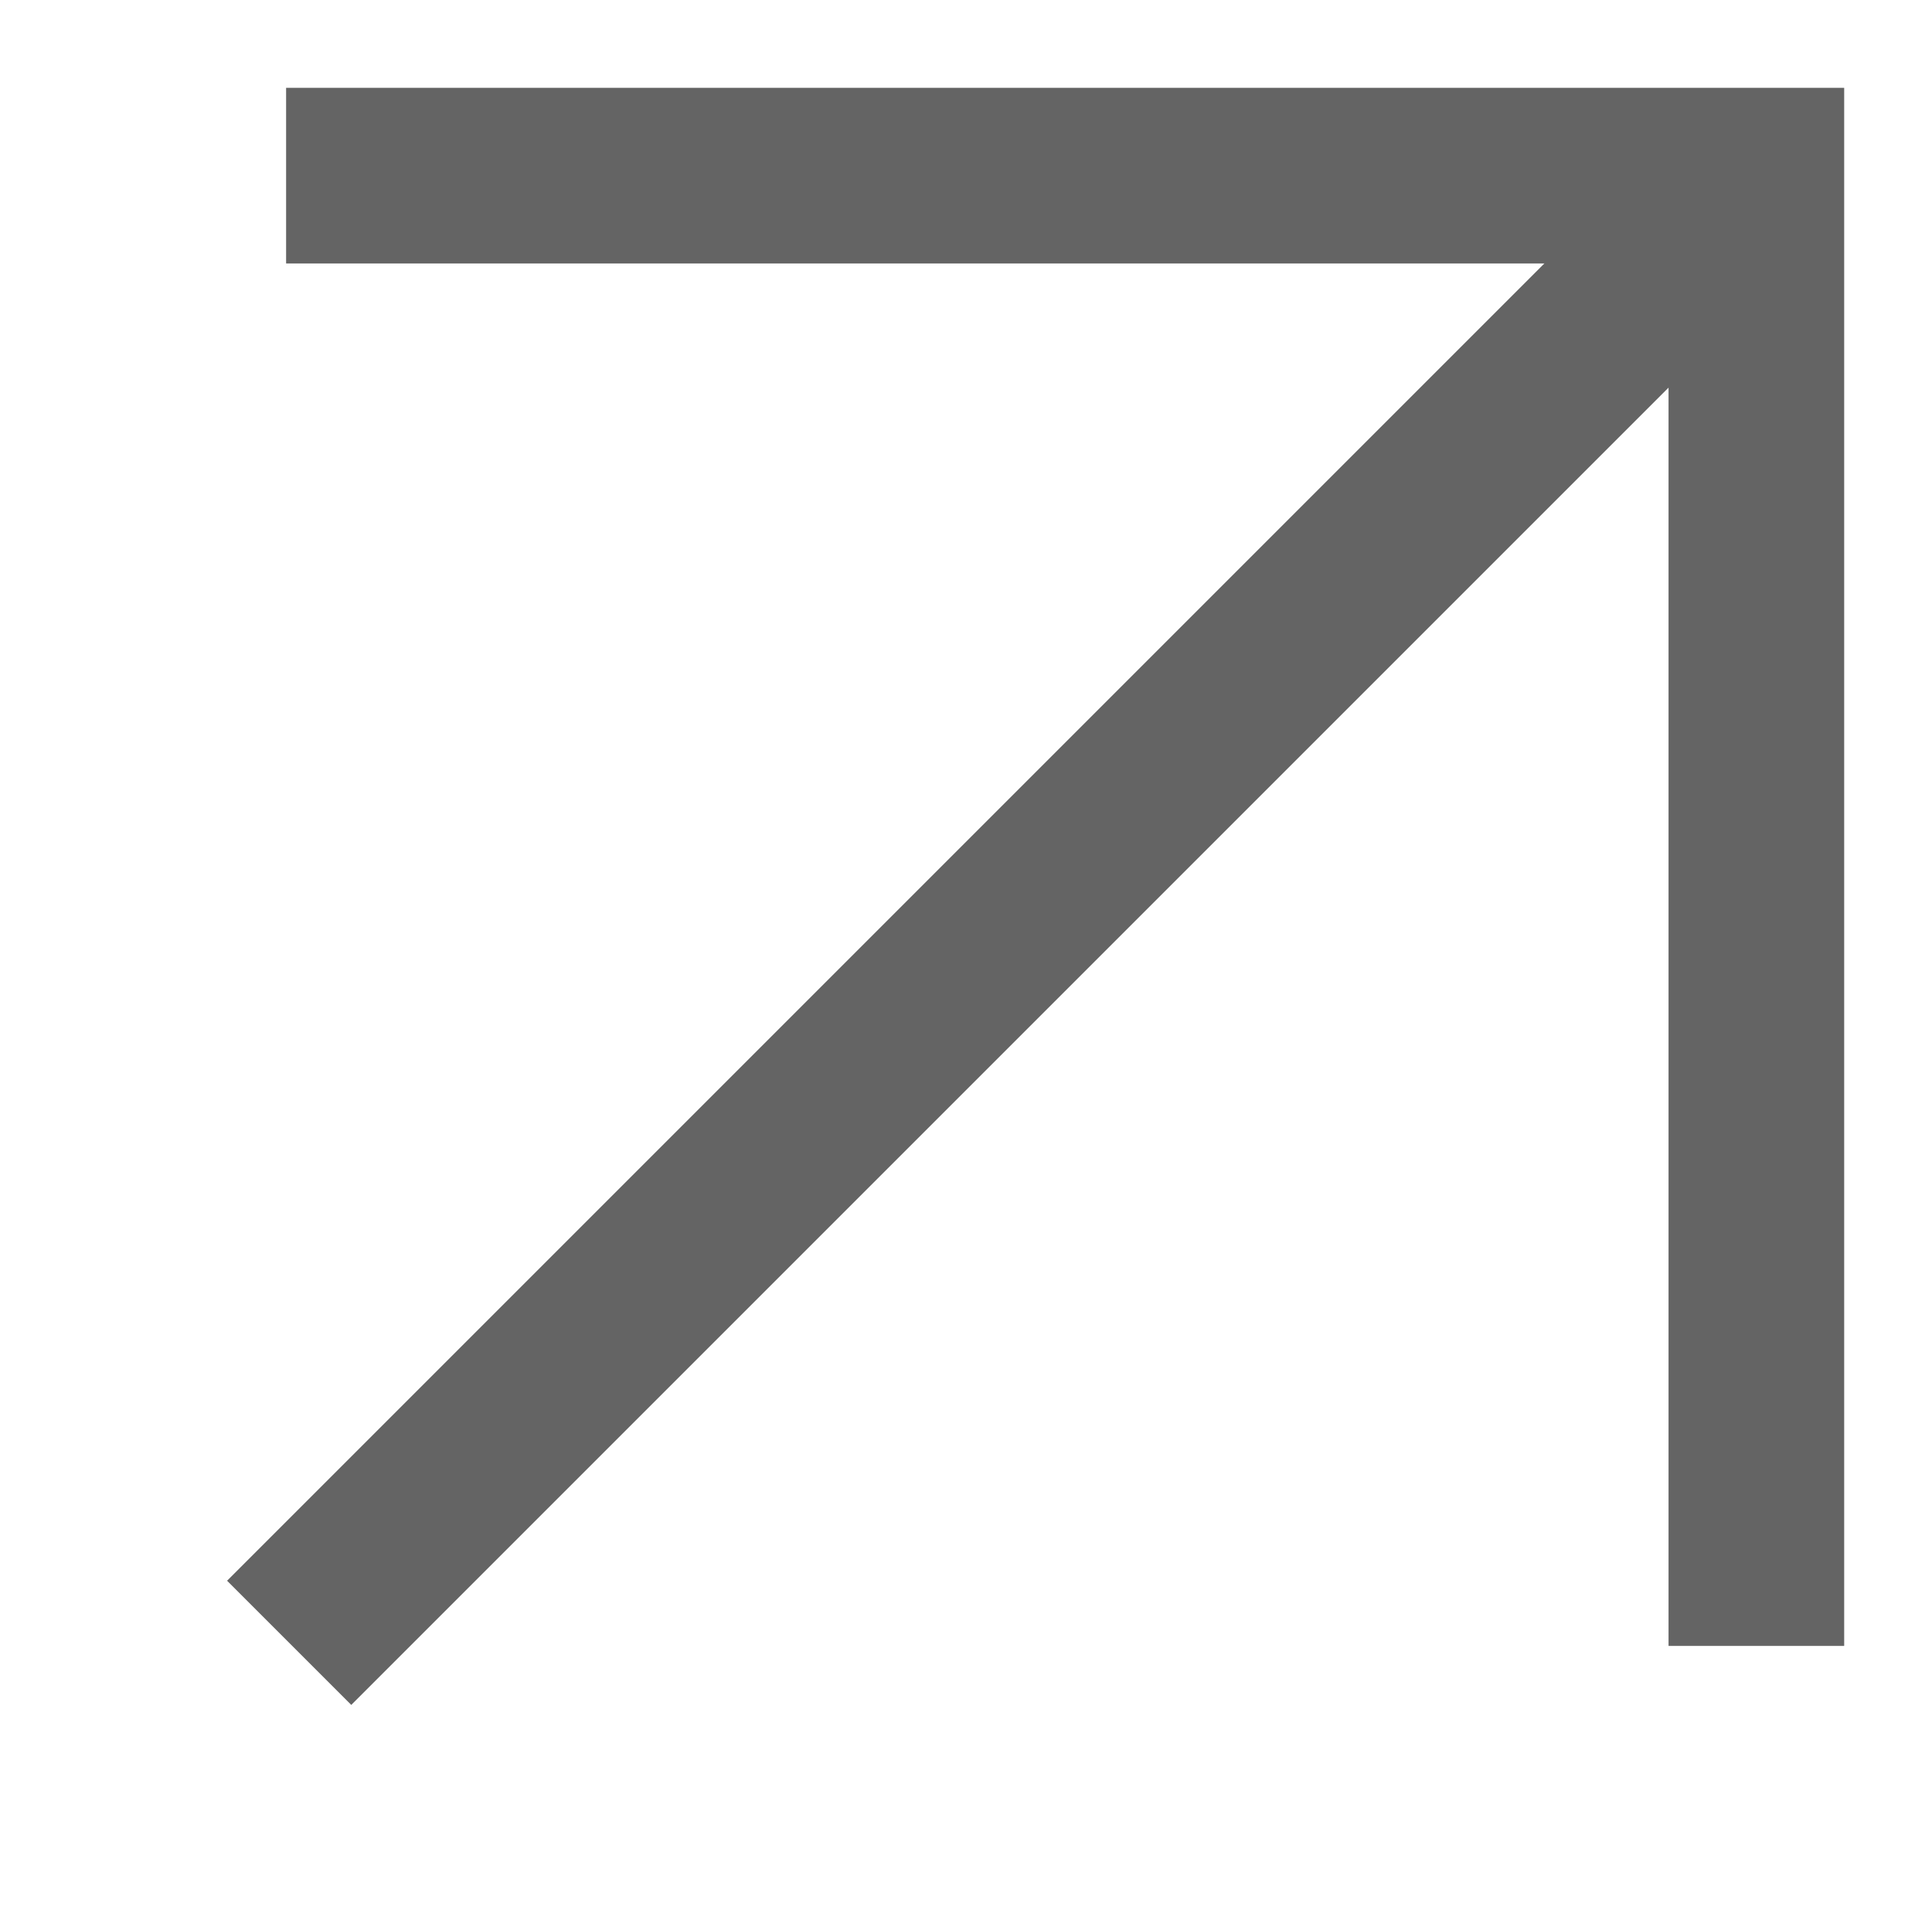
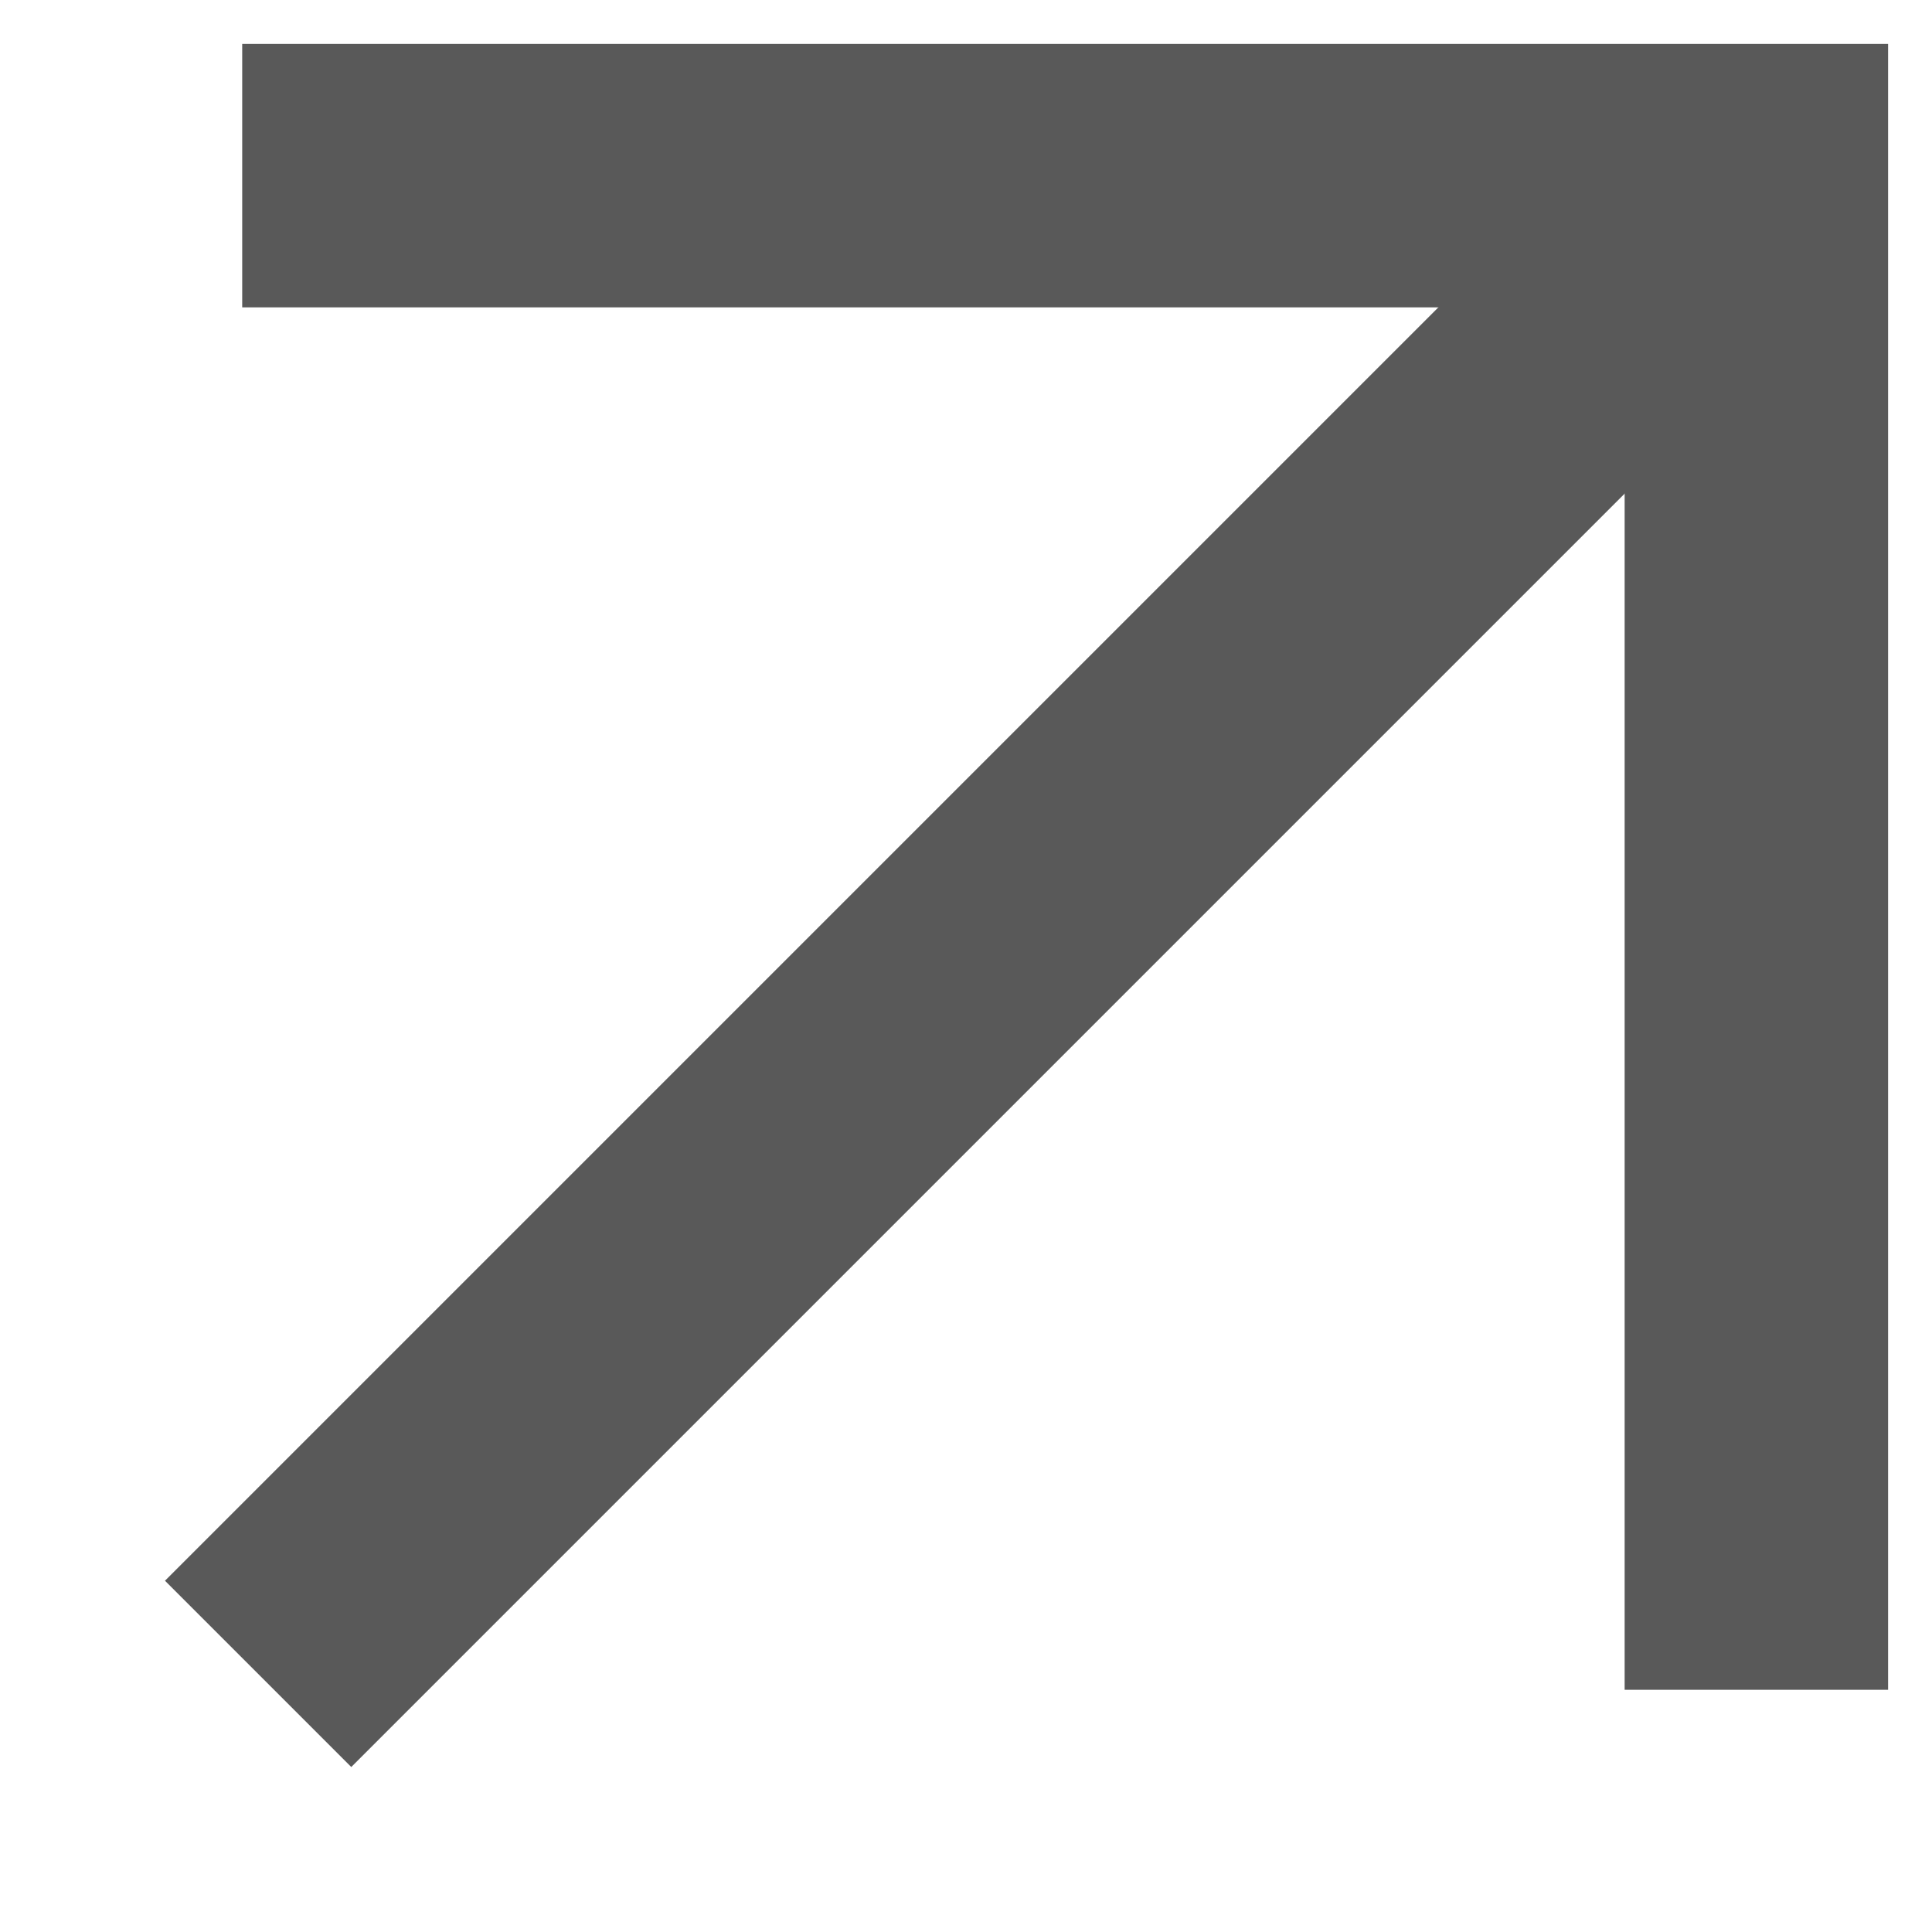
<svg xmlns="http://www.w3.org/2000/svg" width="11" height="11" viewBox="0 0 11 11" fill="none">
  <g opacity="0.65">
-     <path d="M2.129 1H10V8.871" stroke="#111" stroke-width="1" stroke-linecap="square" />
-     <path d="M9.273 1.727L2 9" stroke="#111" stroke-width="1" stroke-linecap="square" />
+     <path d="M2.129 1H10V8.871" stroke="#000" stroke-width="1.5" stroke-linecap="square" />
+     <path d="M9.273 1.727L2 9" stroke="#000" stroke-width="1.5" stroke-linecap="square" />
  </g>
</svg>
